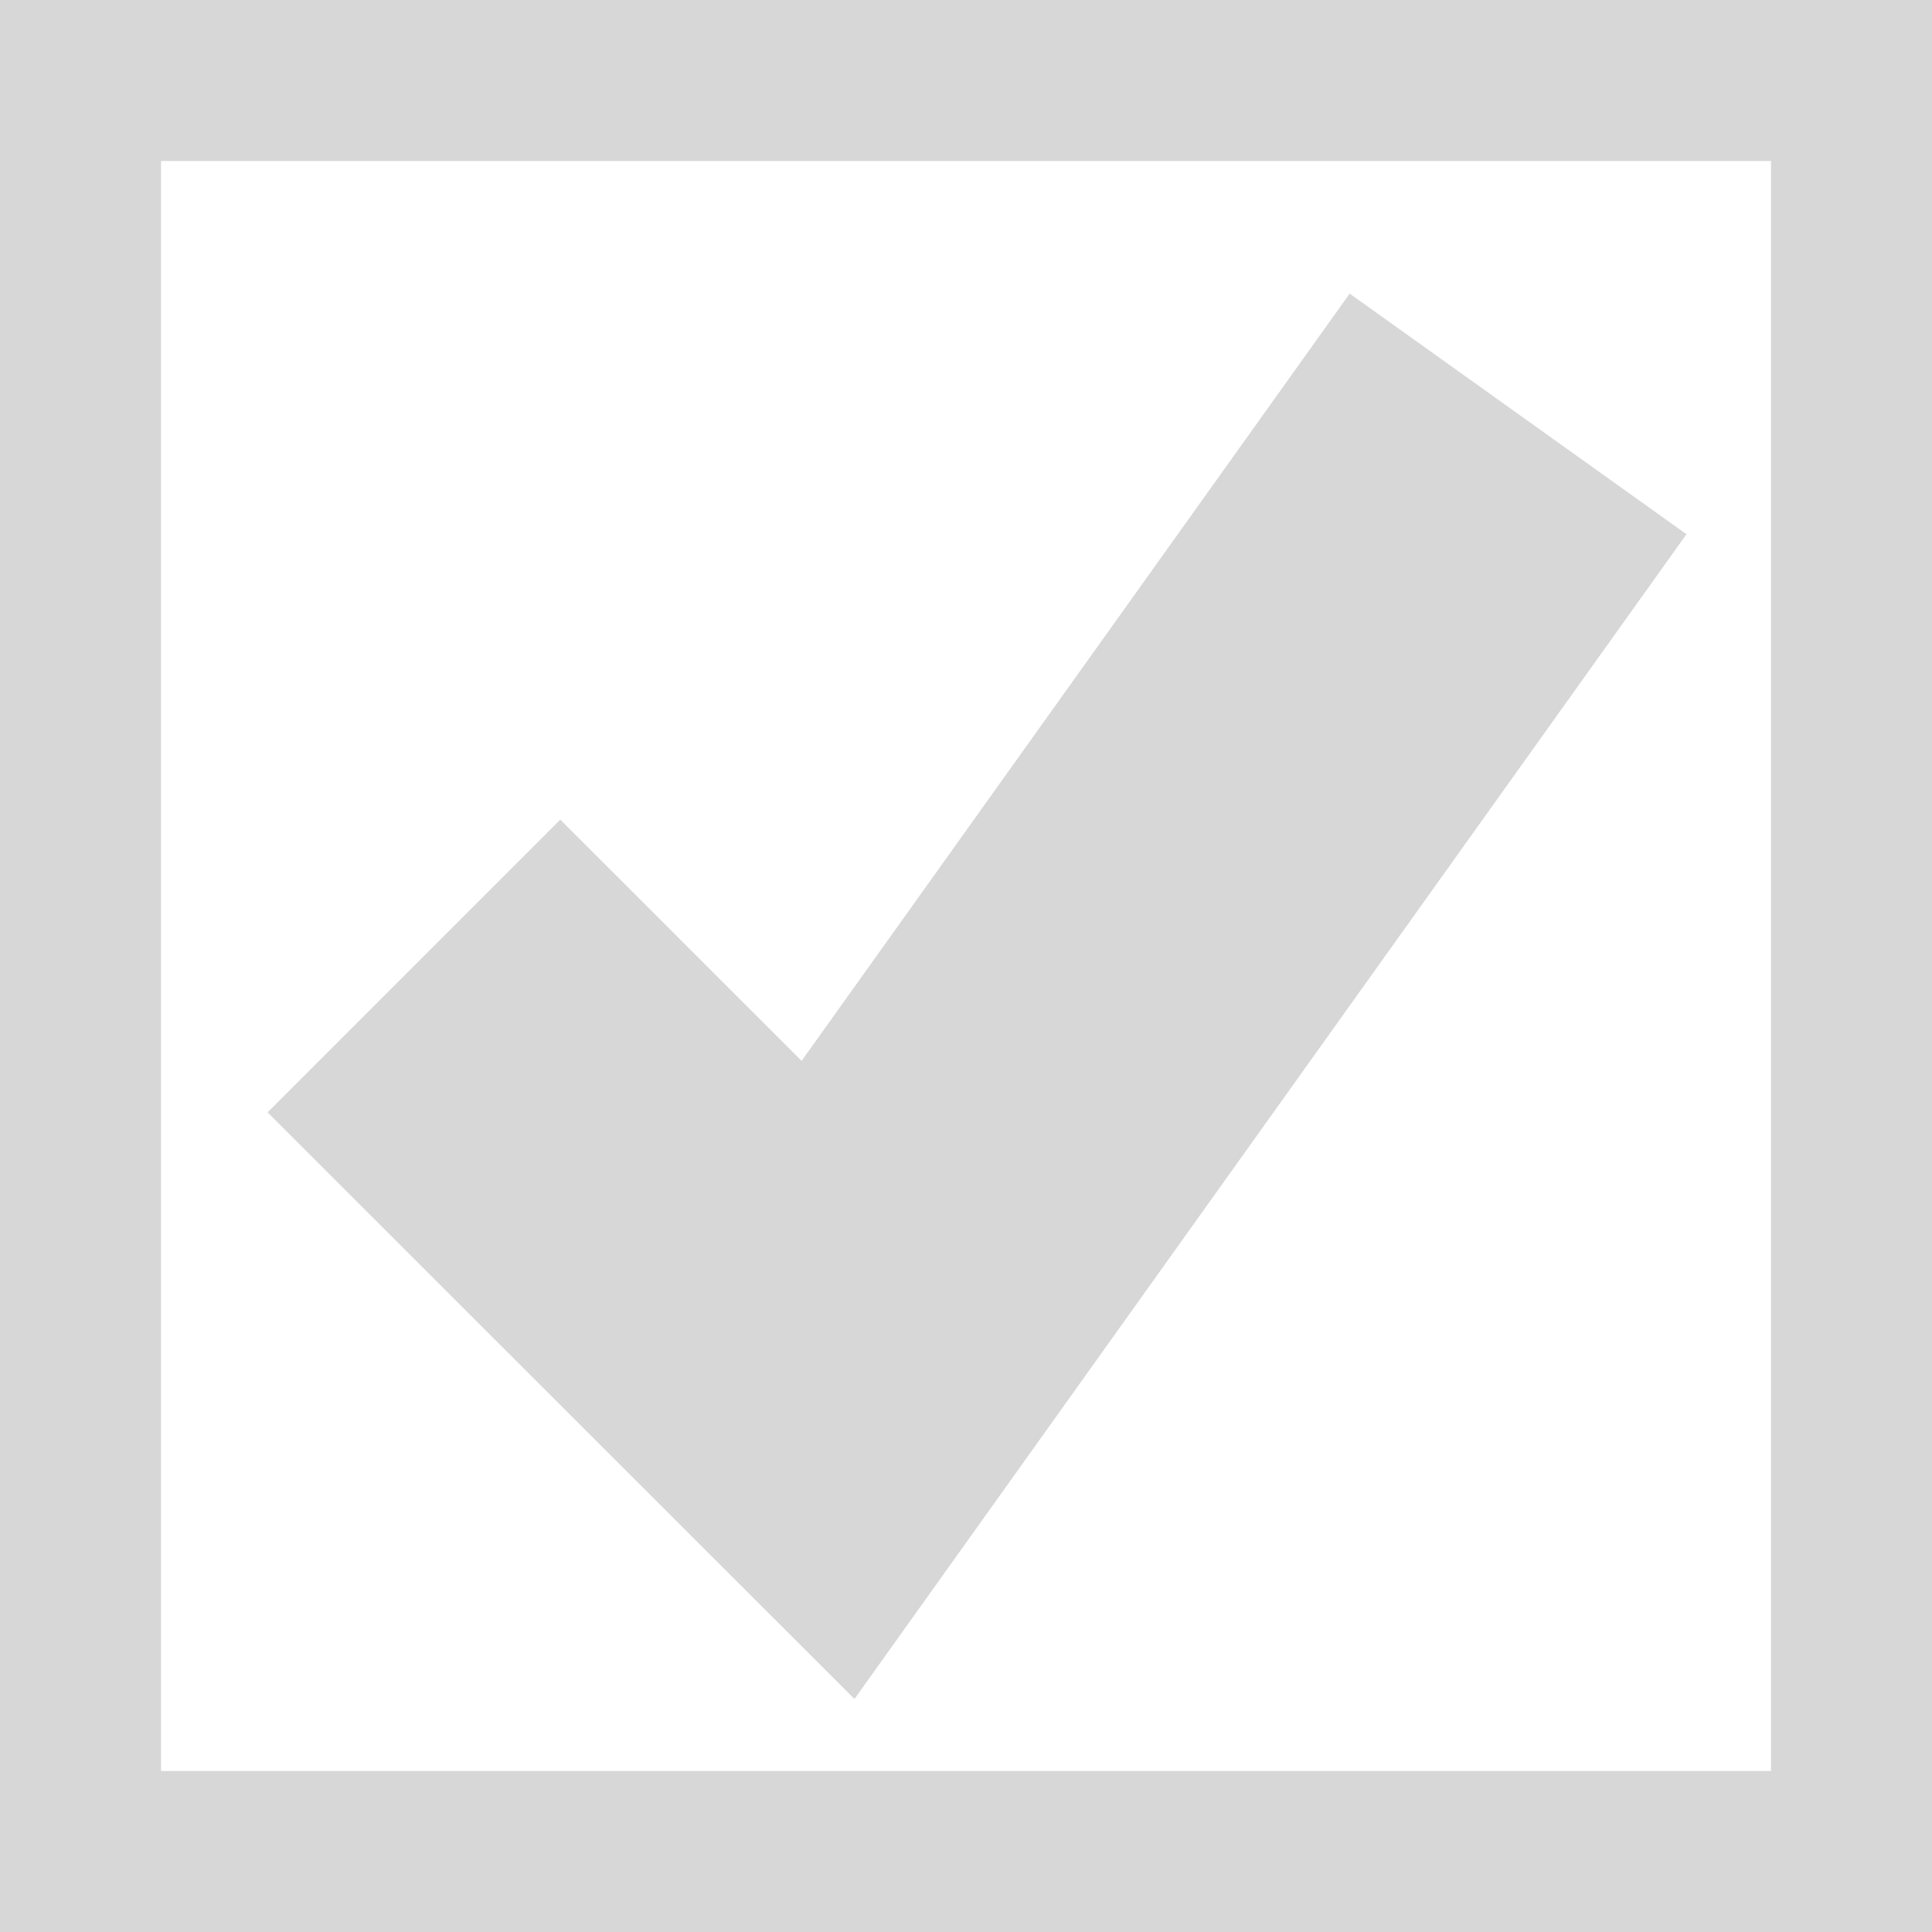
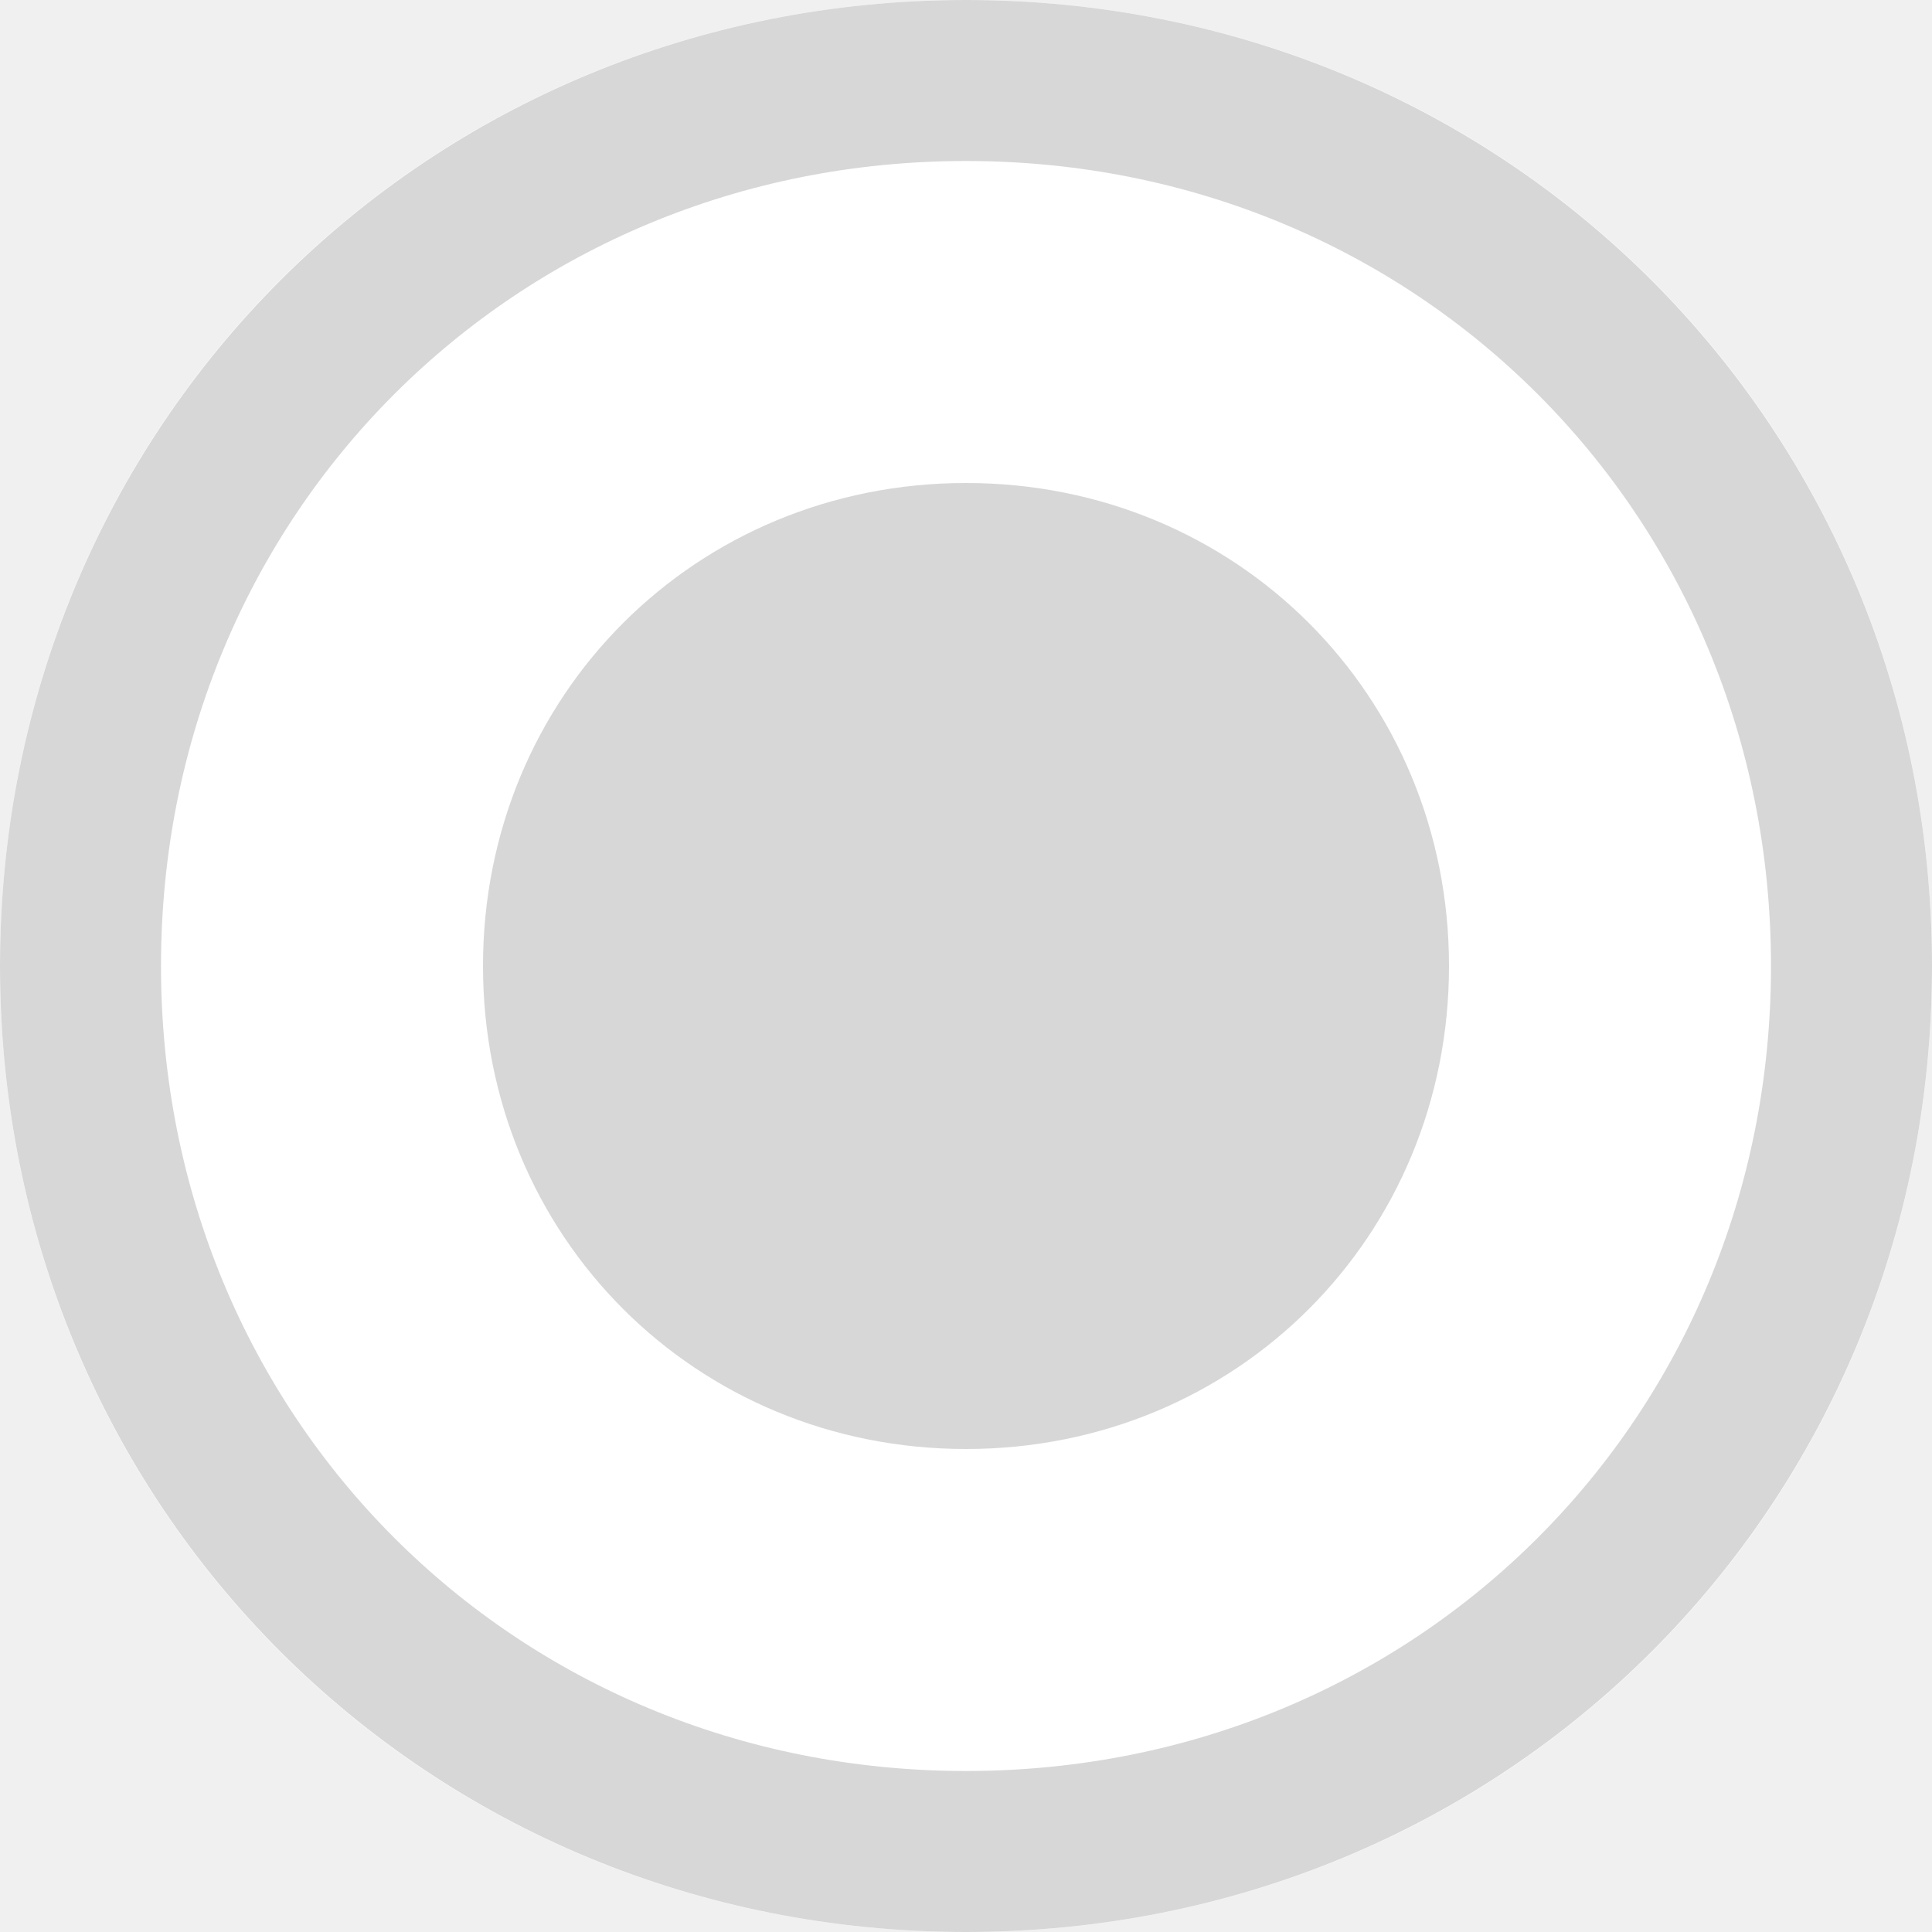
- <svg xmlns="http://www.w3.org/2000/svg" version="1.1" width="12px" height="12px" viewBox="34 21.5  12 12">
-   <path d="M 34.5 22  L 45.5 22  L 45.5 33  L 34.5 33  L 34.5 22  Z " fill-rule="nonzero" fill="#ffffff" stroke="none" />
-   <path d="M 34.5 22  L 45.5 22  L 45.5 33  L 34.5 33  L 34.5 22  Z " stroke-width="1" stroke="#d7d7d7" fill="none" />
-   <path d="M 36.571 27.5  L 39.143 30.071  L 43.429 24.071  " stroke-width="2.571" stroke="#d7d7d7" fill="none" />
+ <svg xmlns="http://www.w3.org/2000/svg" version="1.1" width="12px" height="12px" viewBox="51 295.5  12 12">
+   <path d="M 57 295.5  C 60.36 295.5  63 298.14  63 301.5  C 63 304.86  60.36 307.5  57 307.5  C 53.64 307.5  51 304.86  51 301.5  C 51 298.14  53.64 295.5  57 295.5  Z " fill-rule="nonzero" fill="#ffffff" stroke="none" />
+   <path d="M 57 296  C 60.08 296  62.5 298.42  62.5 301.5  C 62.5 304.58  60.08 307  57 307  C 53.92 307  51.5 304.58  51.5 301.5  C 51.5 298.42  53.92 296  57 296  Z " stroke-width="1" stroke="#d7d7d7" fill="none" />
+   <path d="M 57 304.5  C 55.32 304.5  54 303.18  54 301.5  C 54 299.82  55.32 298.5  57 298.5  C 58.68 298.5  60 299.82  60 301.5  C 60 303.18  58.68 304.5  57 304.5  " fill-rule="nonzero" fill="#d7d7d7" stroke="none" />
</svg>
